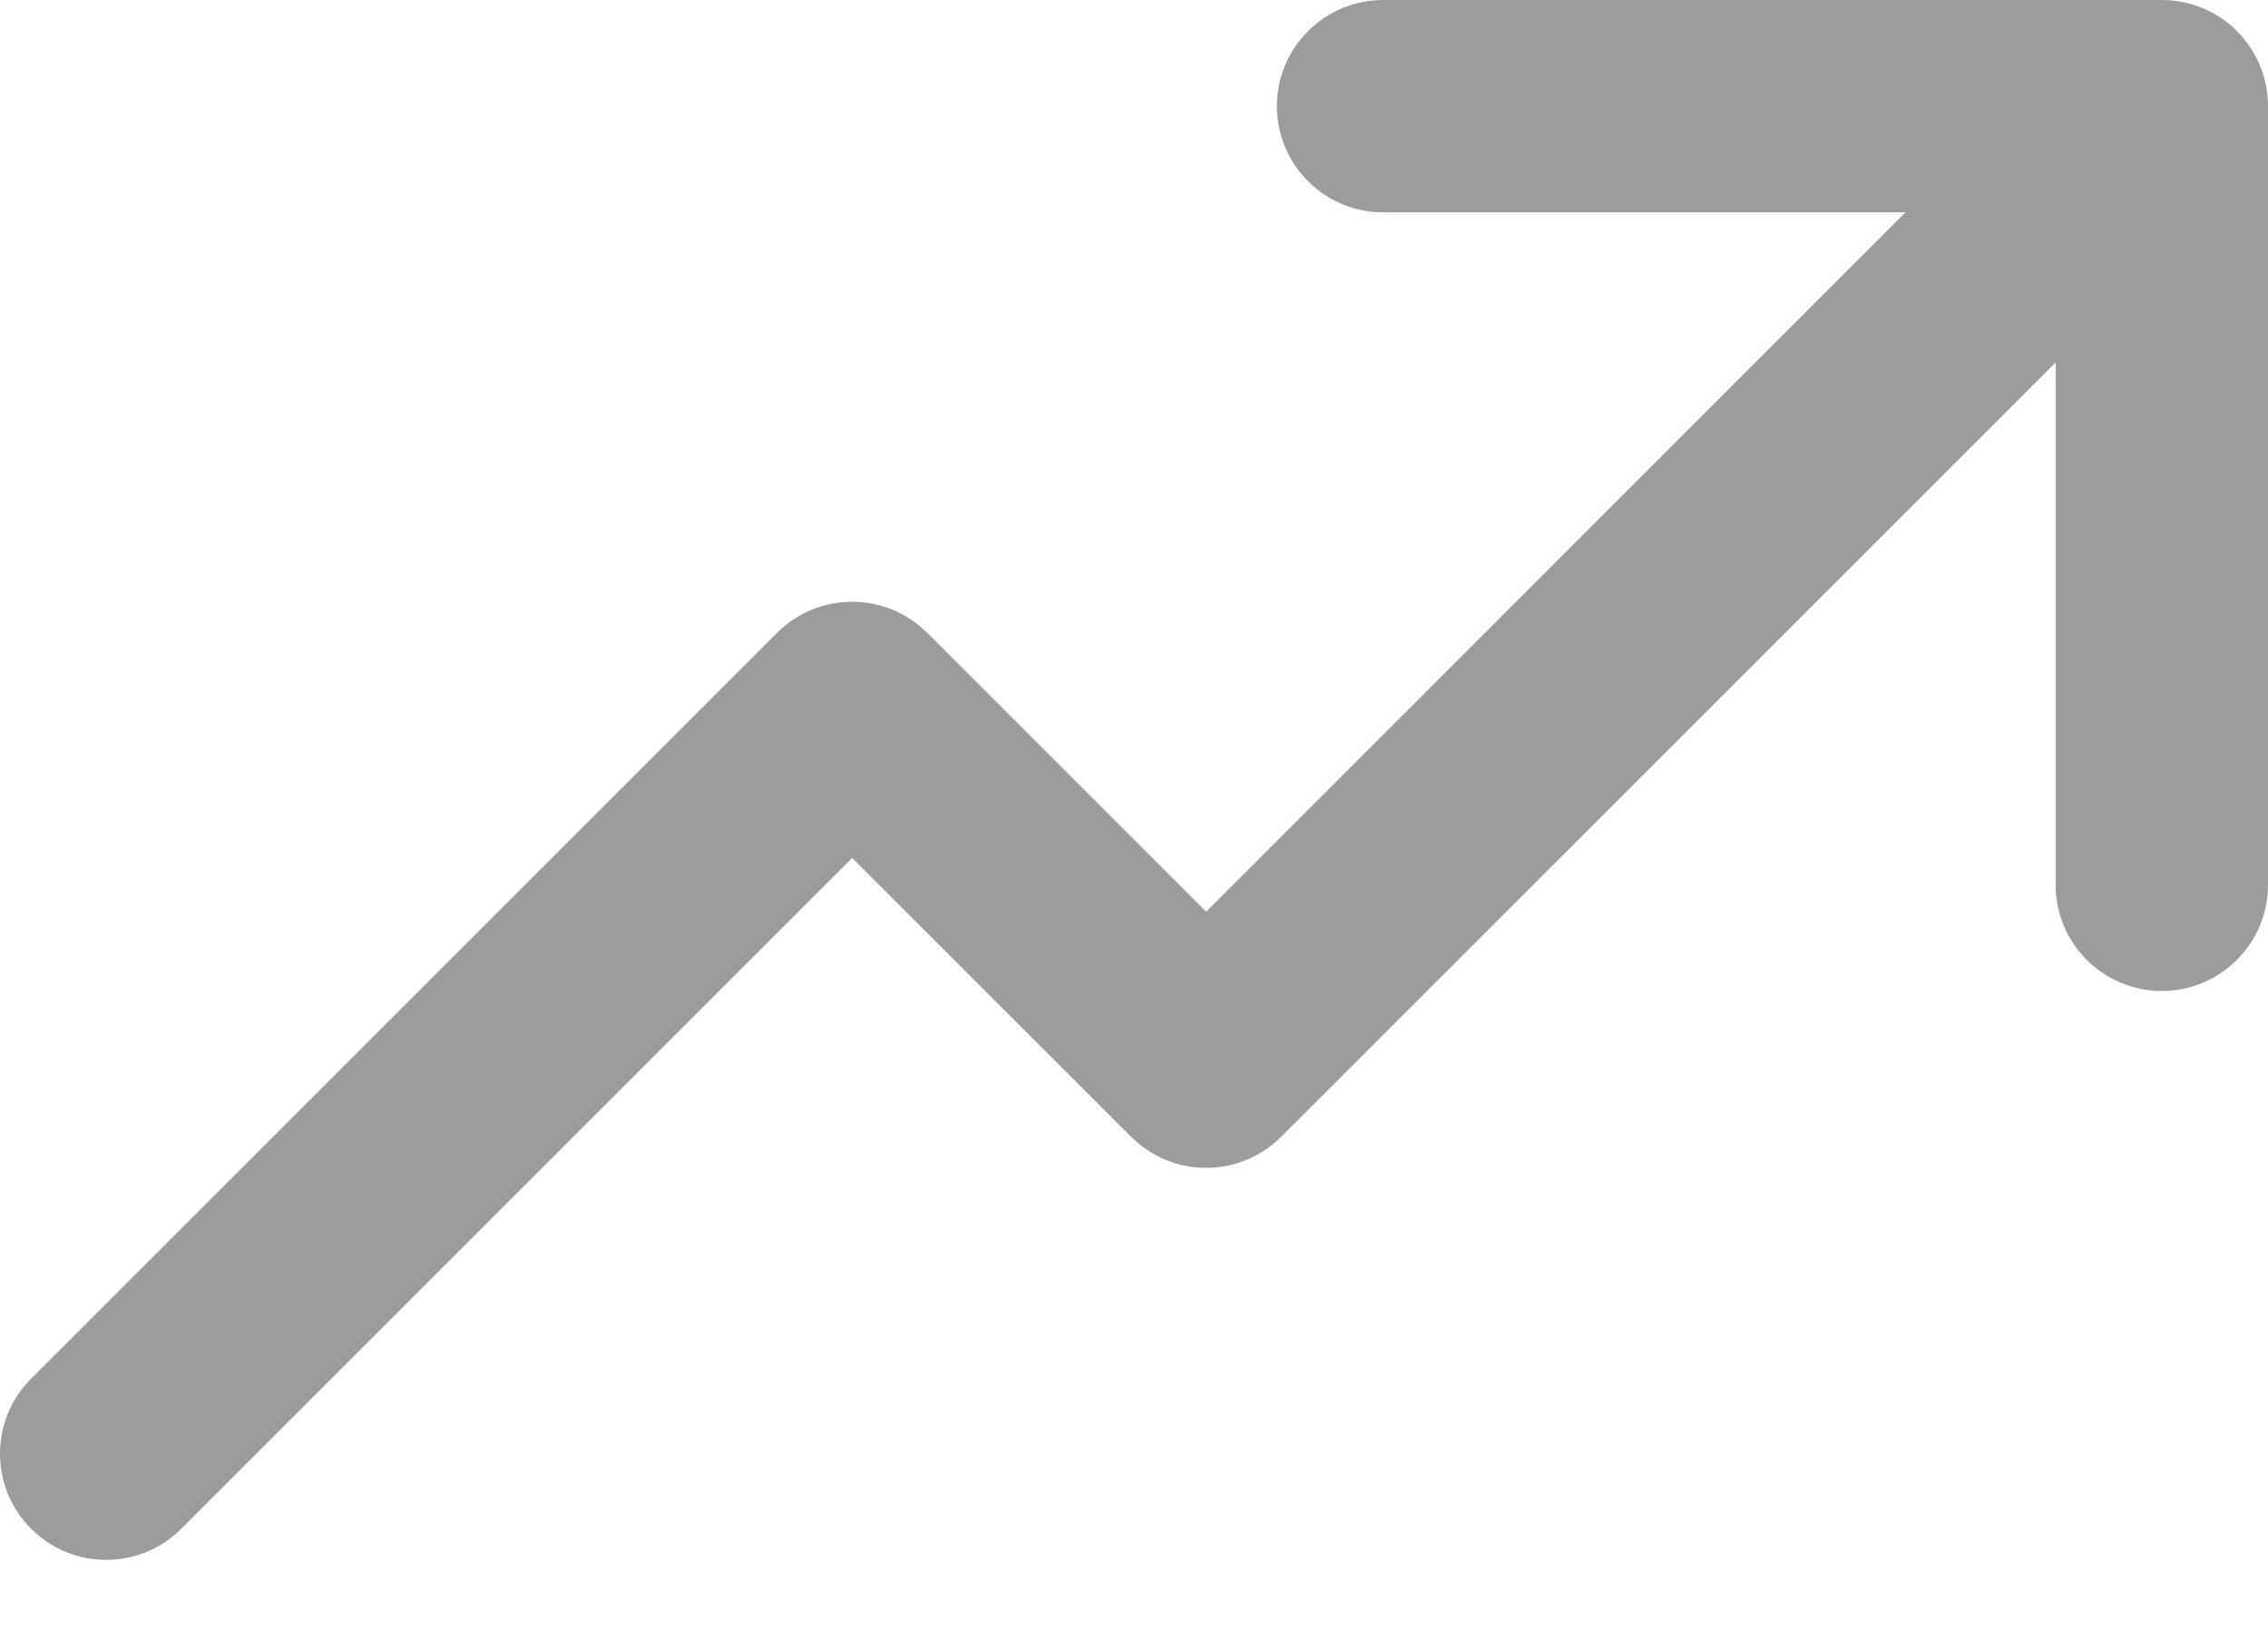
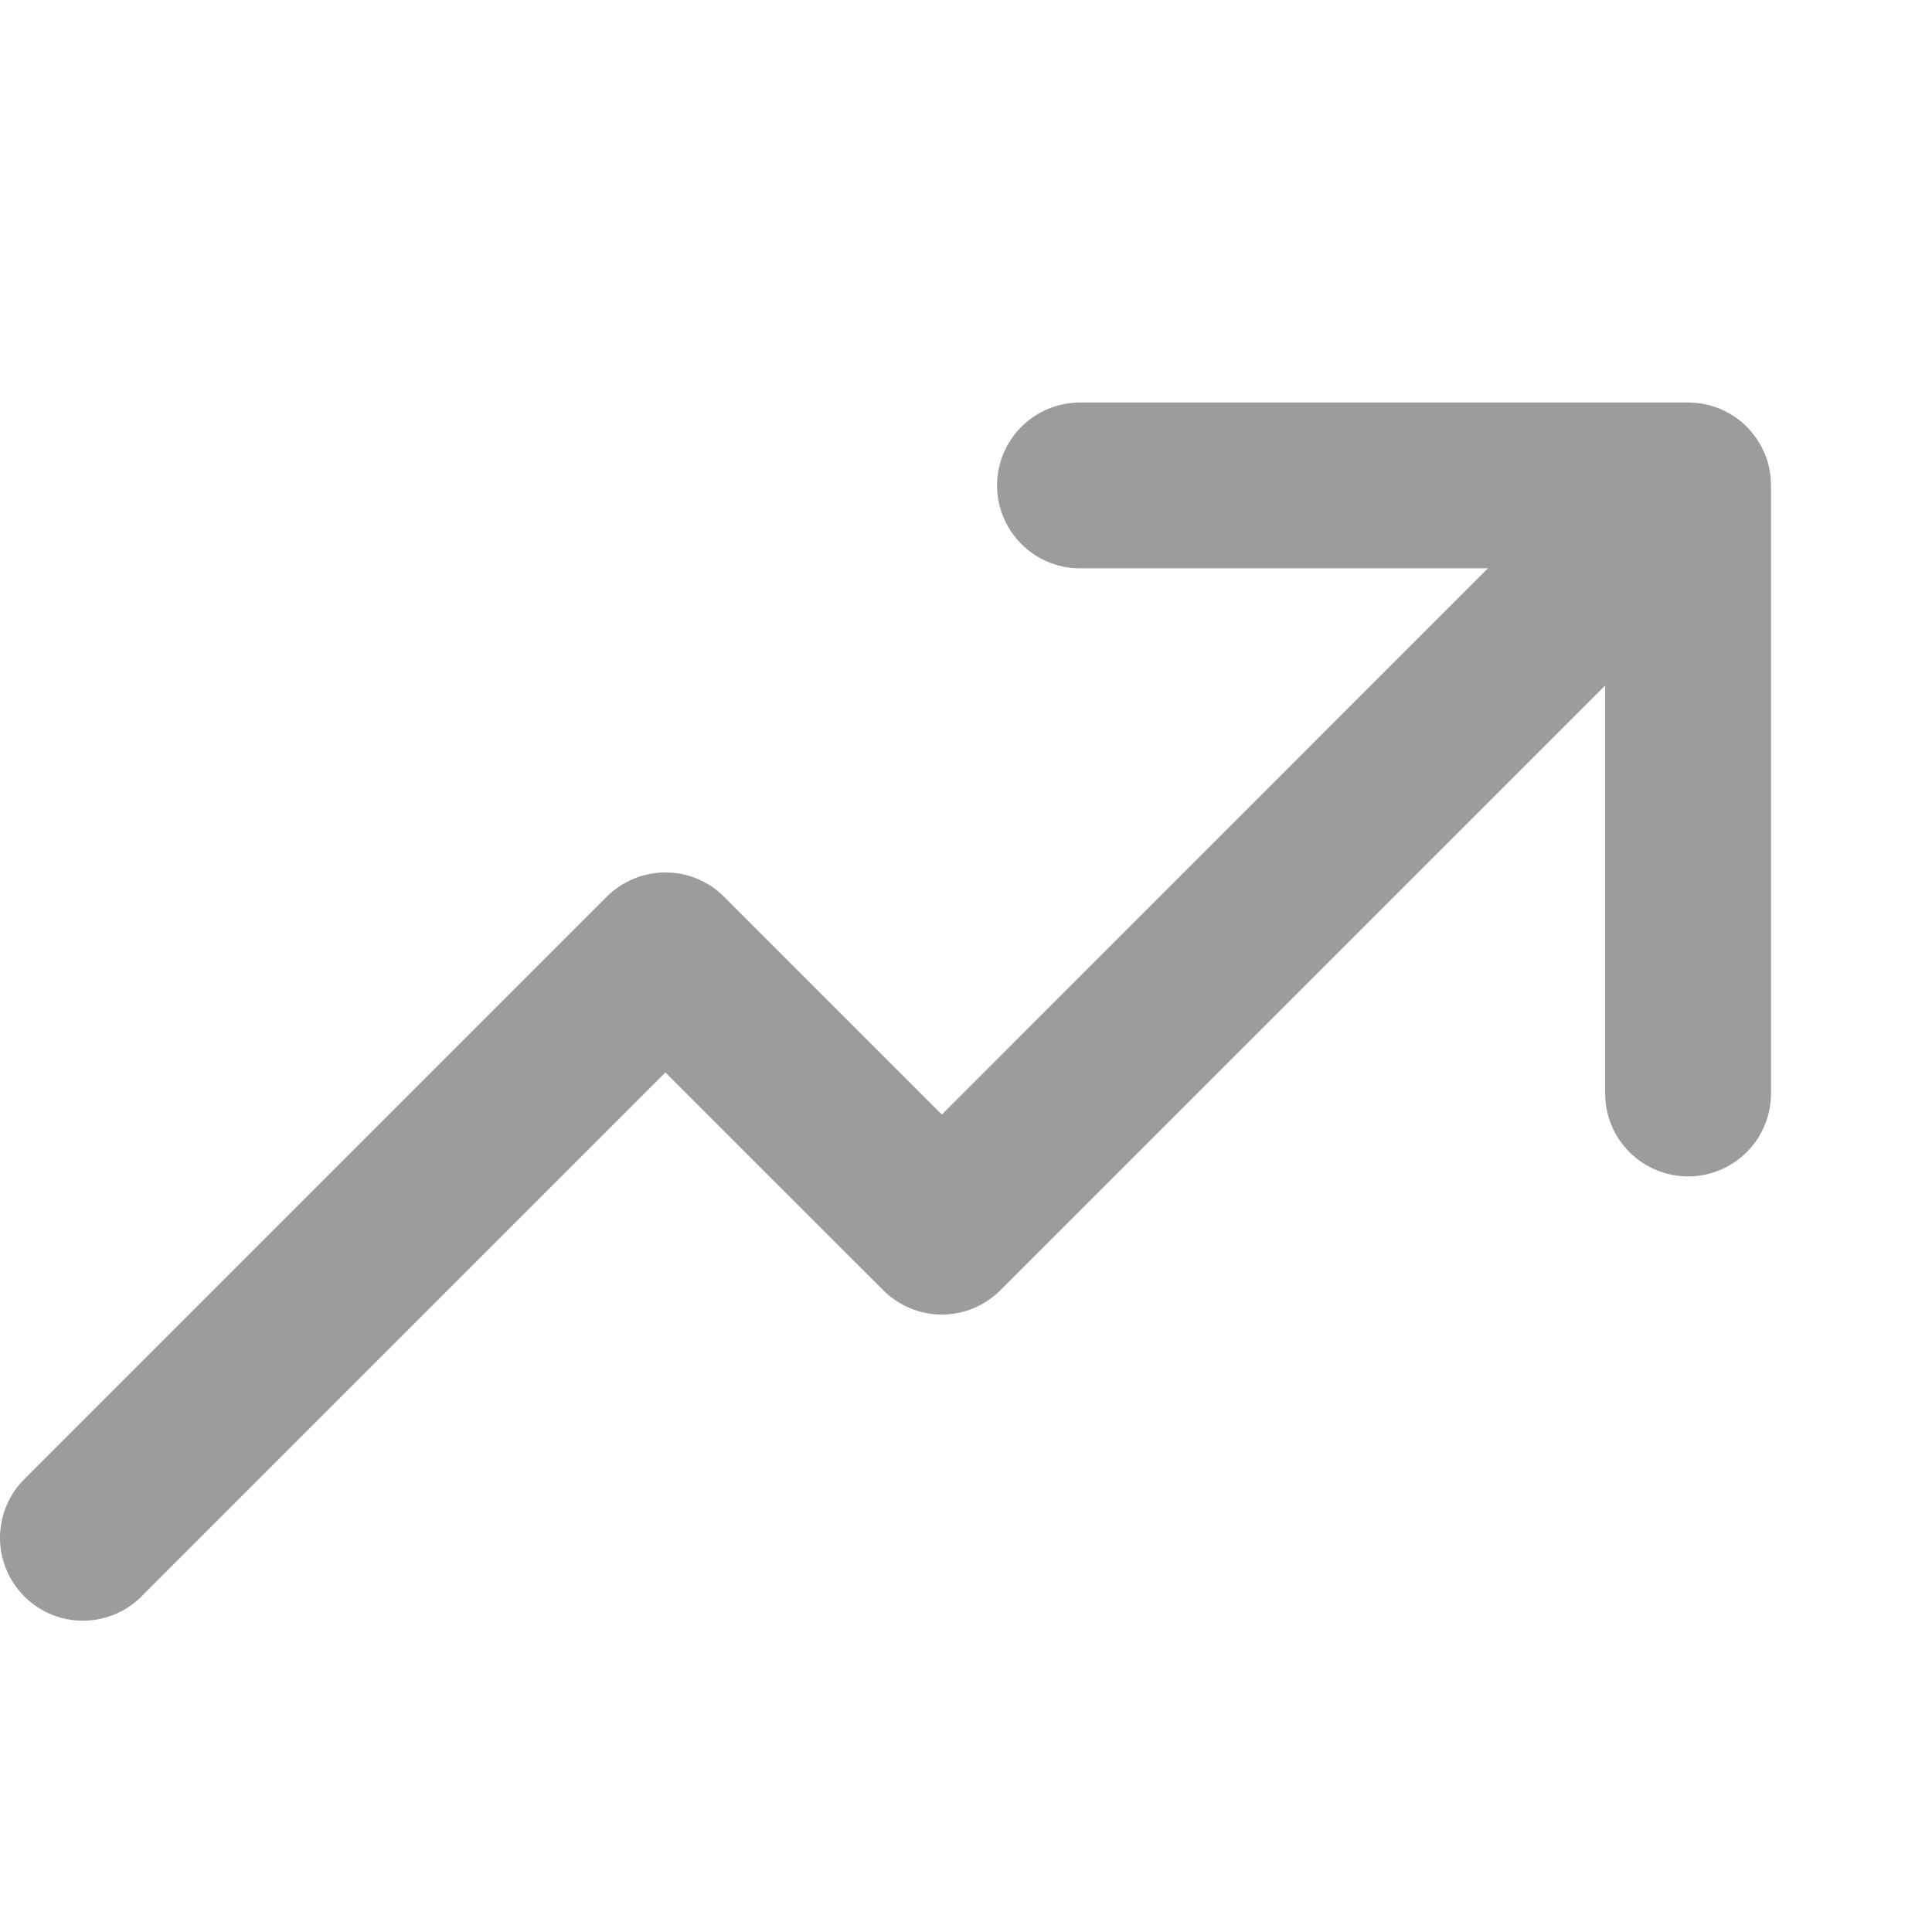
- <svg xmlns="http://www.w3.org/2000/svg" width="22" height="16" viewBox="0 0 22 16" fill="none">
+ <svg xmlns="http://www.w3.org/2000/svg" width="24" height="24" viewBox="0 -5 24 24" fill="none">
  <path d="M21.922 0.636C21.87 0.512 21.795 0.399 21.701 0.304L21.698 0.302L21.697 0.299C21.503 0.107 21.242 -0 20.97 1.25757e-06H13.416C13.143 1.25757e-06 12.881 0.109 12.688 0.302C12.495 0.495 12.386 0.757 12.386 1.03C12.386 1.303 12.495 1.565 12.688 1.758C12.881 1.952 13.143 2.06 13.416 2.06H18.484L11.7 8.845L8.994 6.139C8.801 5.946 8.539 5.838 8.266 5.838C7.993 5.838 7.731 5.946 7.538 6.139L0.328 13.349C0.227 13.444 0.145 13.557 0.089 13.684C0.033 13.81 0.003 13.947 0 14.085C-0.002 14.223 0.023 14.361 0.075 14.489C0.127 14.617 0.204 14.733 0.302 14.831C0.4 14.929 0.516 15.006 0.644 15.058C0.773 15.11 0.91 15.135 1.048 15.133C1.187 15.13 1.323 15.1 1.449 15.044C1.576 14.988 1.689 14.906 1.784 14.805L8.266 8.323L10.972 11.028C11.165 11.221 11.427 11.33 11.7 11.33C11.973 11.33 12.234 11.221 12.427 11.028L19.94 3.516V8.584C19.94 8.857 20.048 9.119 20.242 9.312C20.435 9.505 20.697 9.614 20.97 9.614C21.243 9.614 21.505 9.505 21.698 9.312C21.892 9.119 22 8.857 22 8.584V1.03C22 0.895 21.974 0.761 21.922 0.636Z" fill="#9C9C9C" />
</svg>
